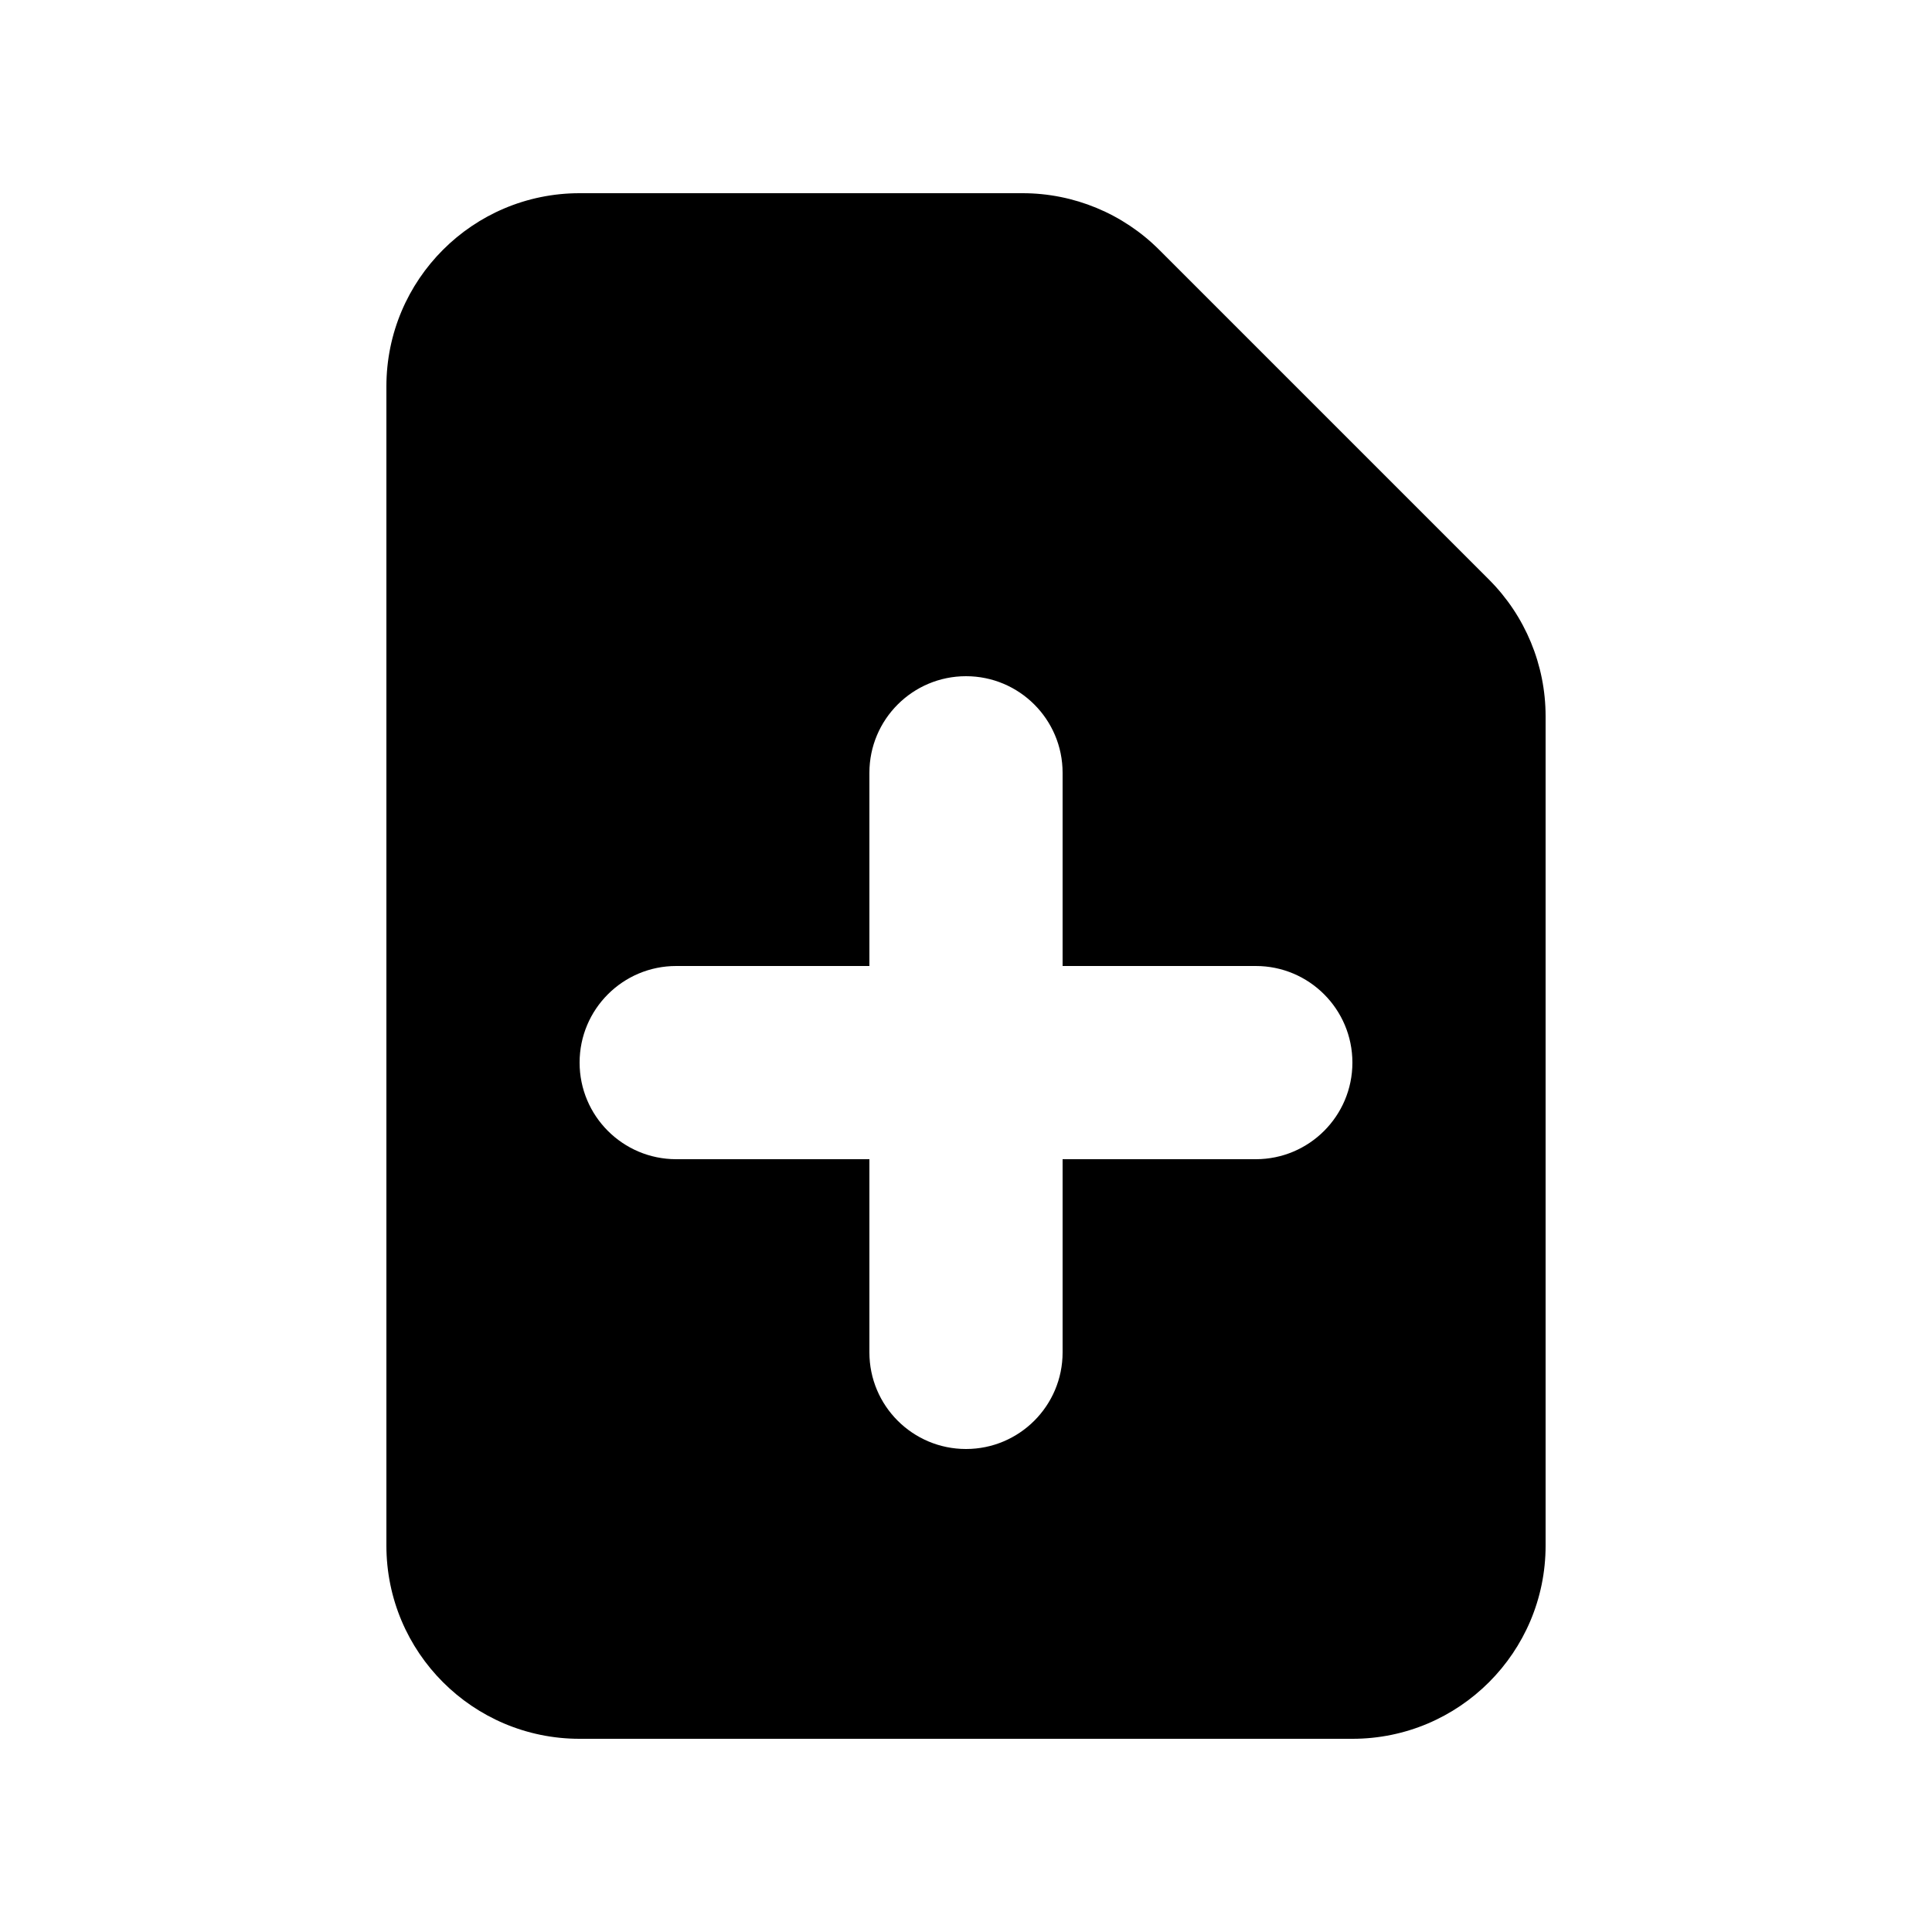
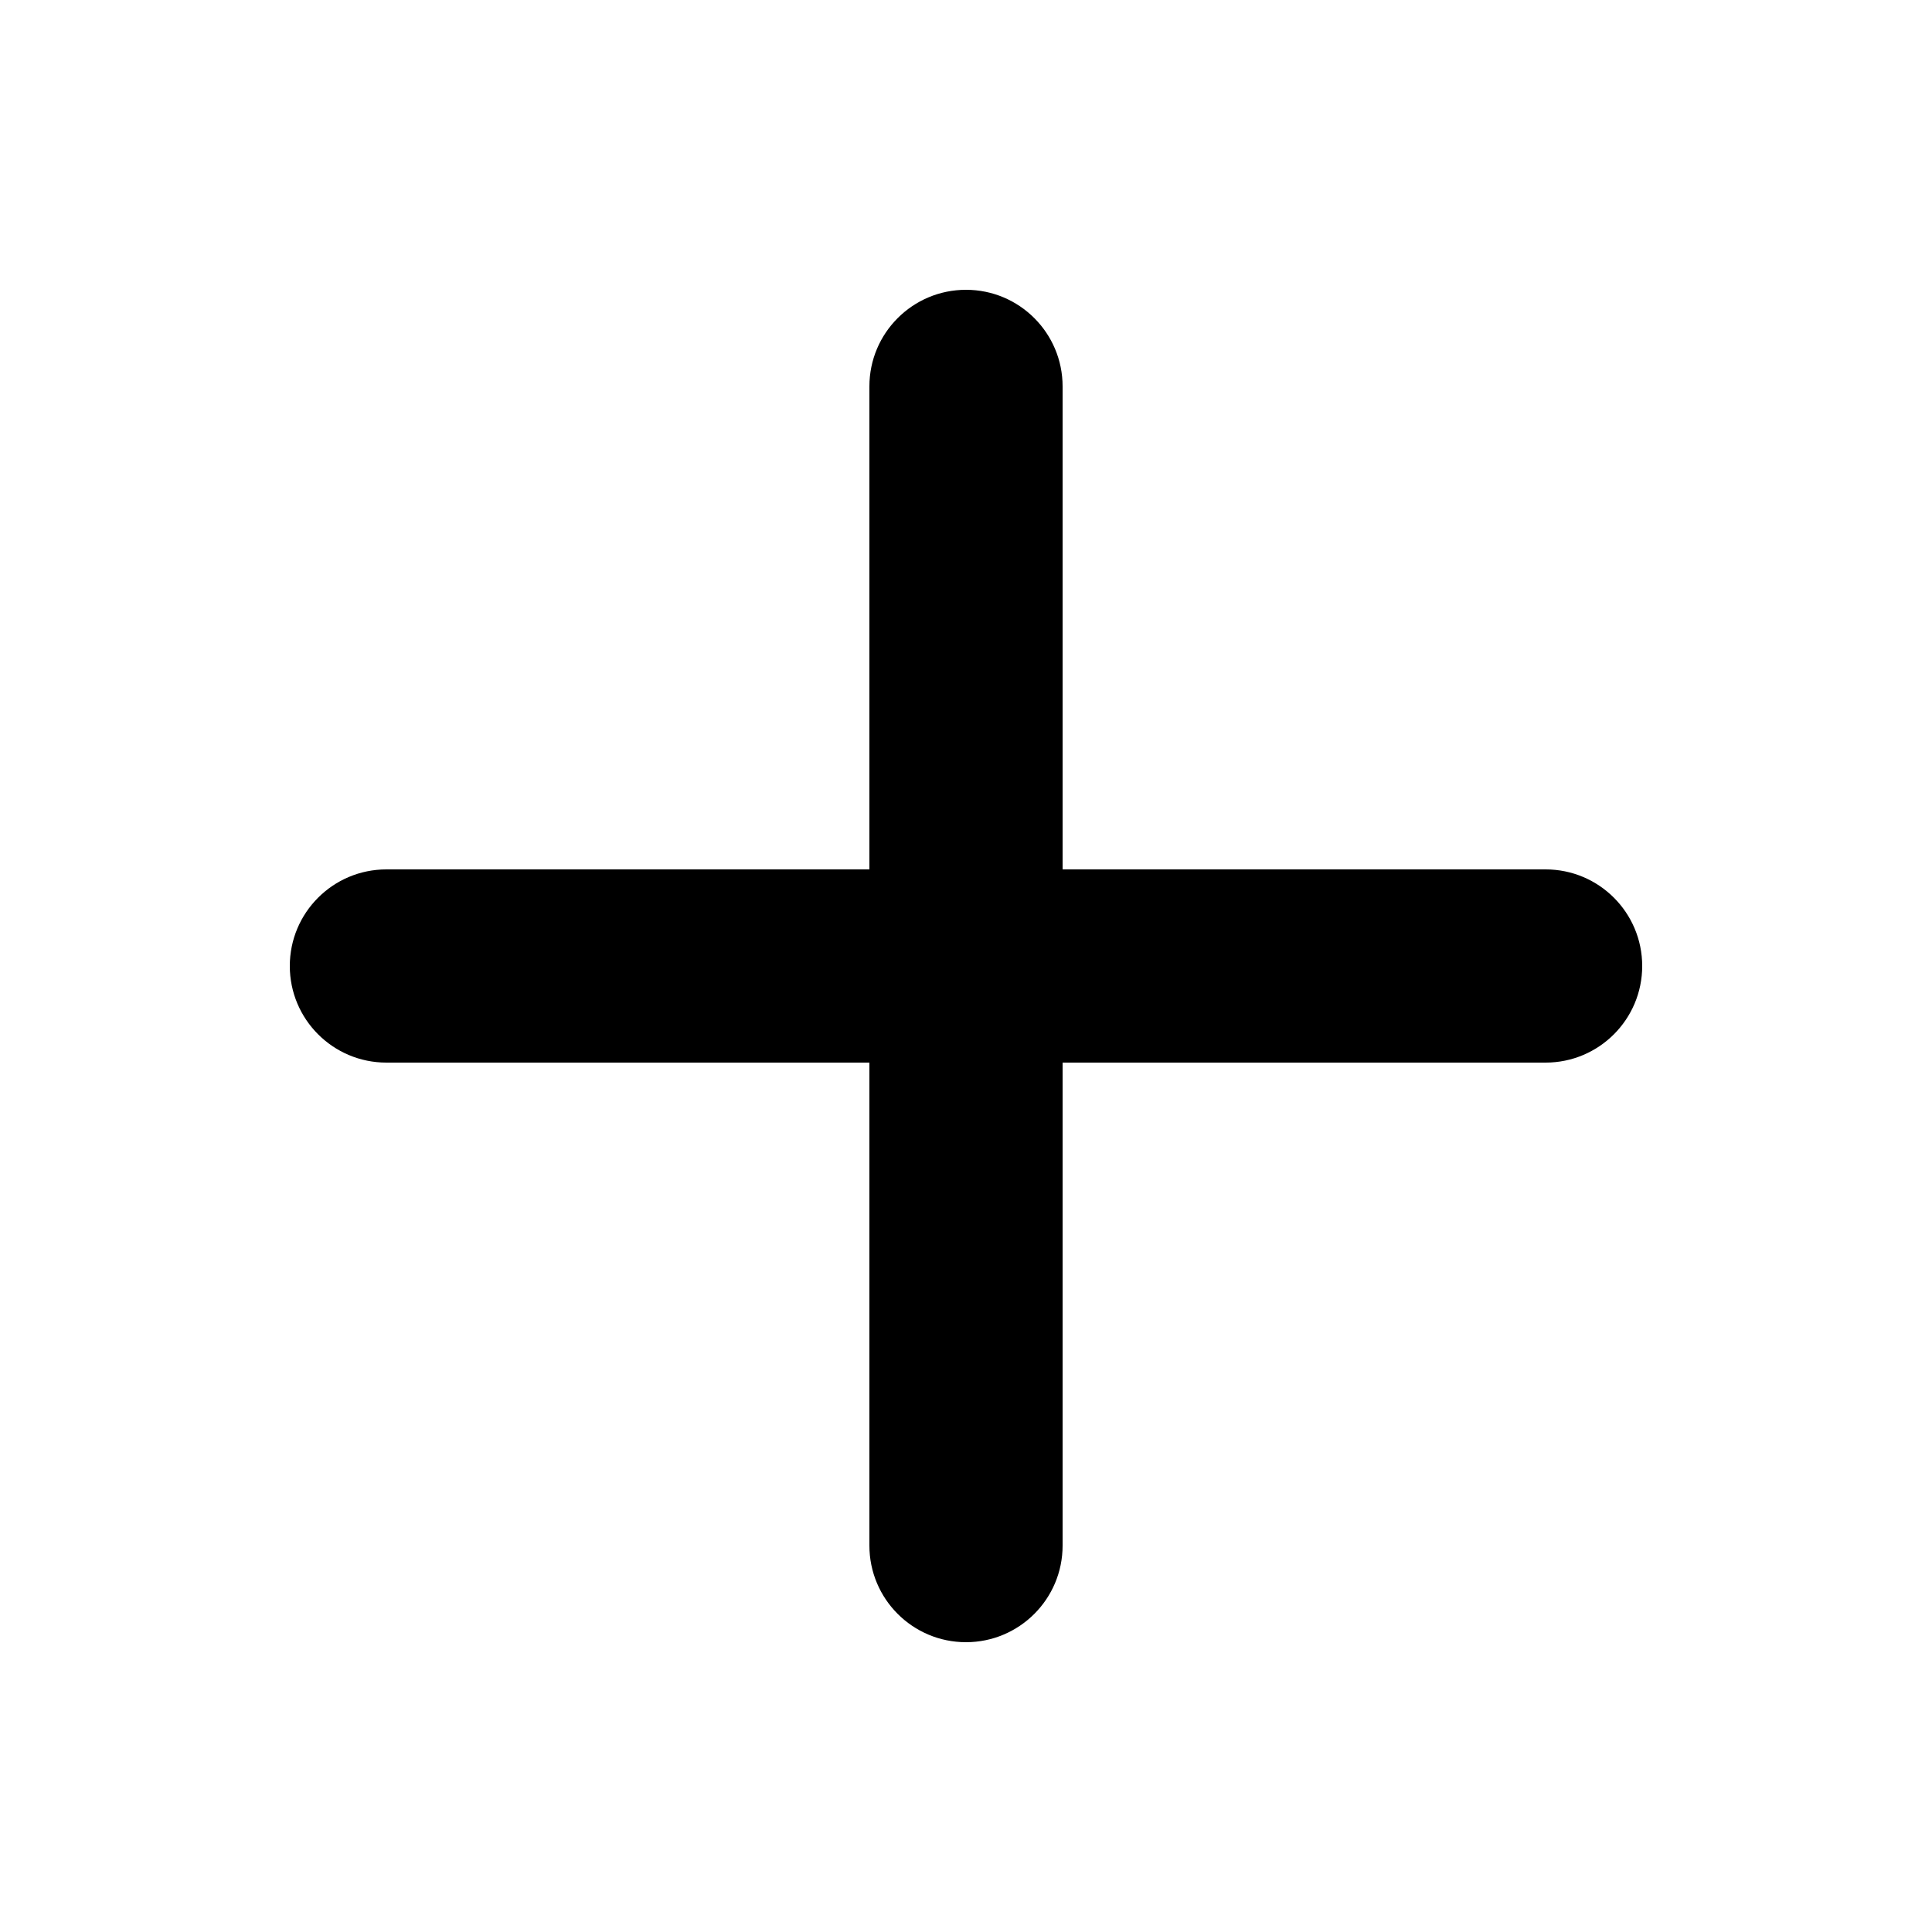
<svg xmlns="http://www.w3.org/2000/svg" class="h-5 w-5" viewBox="0 0 20 20" fill="currentColor">
-   <path fill-rule="evenodd" d="M6 2a2 2 0 00-2 2v12a2 2 0 002 2h8a2 2 0 002-2V7.414A2 2 0 0015.414 6L12 2.586A2 2 0 0010.586 2H6zm5 6a1 1 0 10-2 0v2H7a1 1 0 100 2h2v2a1 1 0 102 0v-2h2a1 1 0 100-2h-2V8z" clip-rule="evenodd" />
+   <path fill-rule="evenodd" d="M10 3a1 1 0 011 1v5h5a1 1 0 110 2h-5v5a1 1 0 11-2 0v-5H4a1 1 0 110-2h5V4a1 1 0 011-1z" clip-rule="evenodd" />
</svg>
